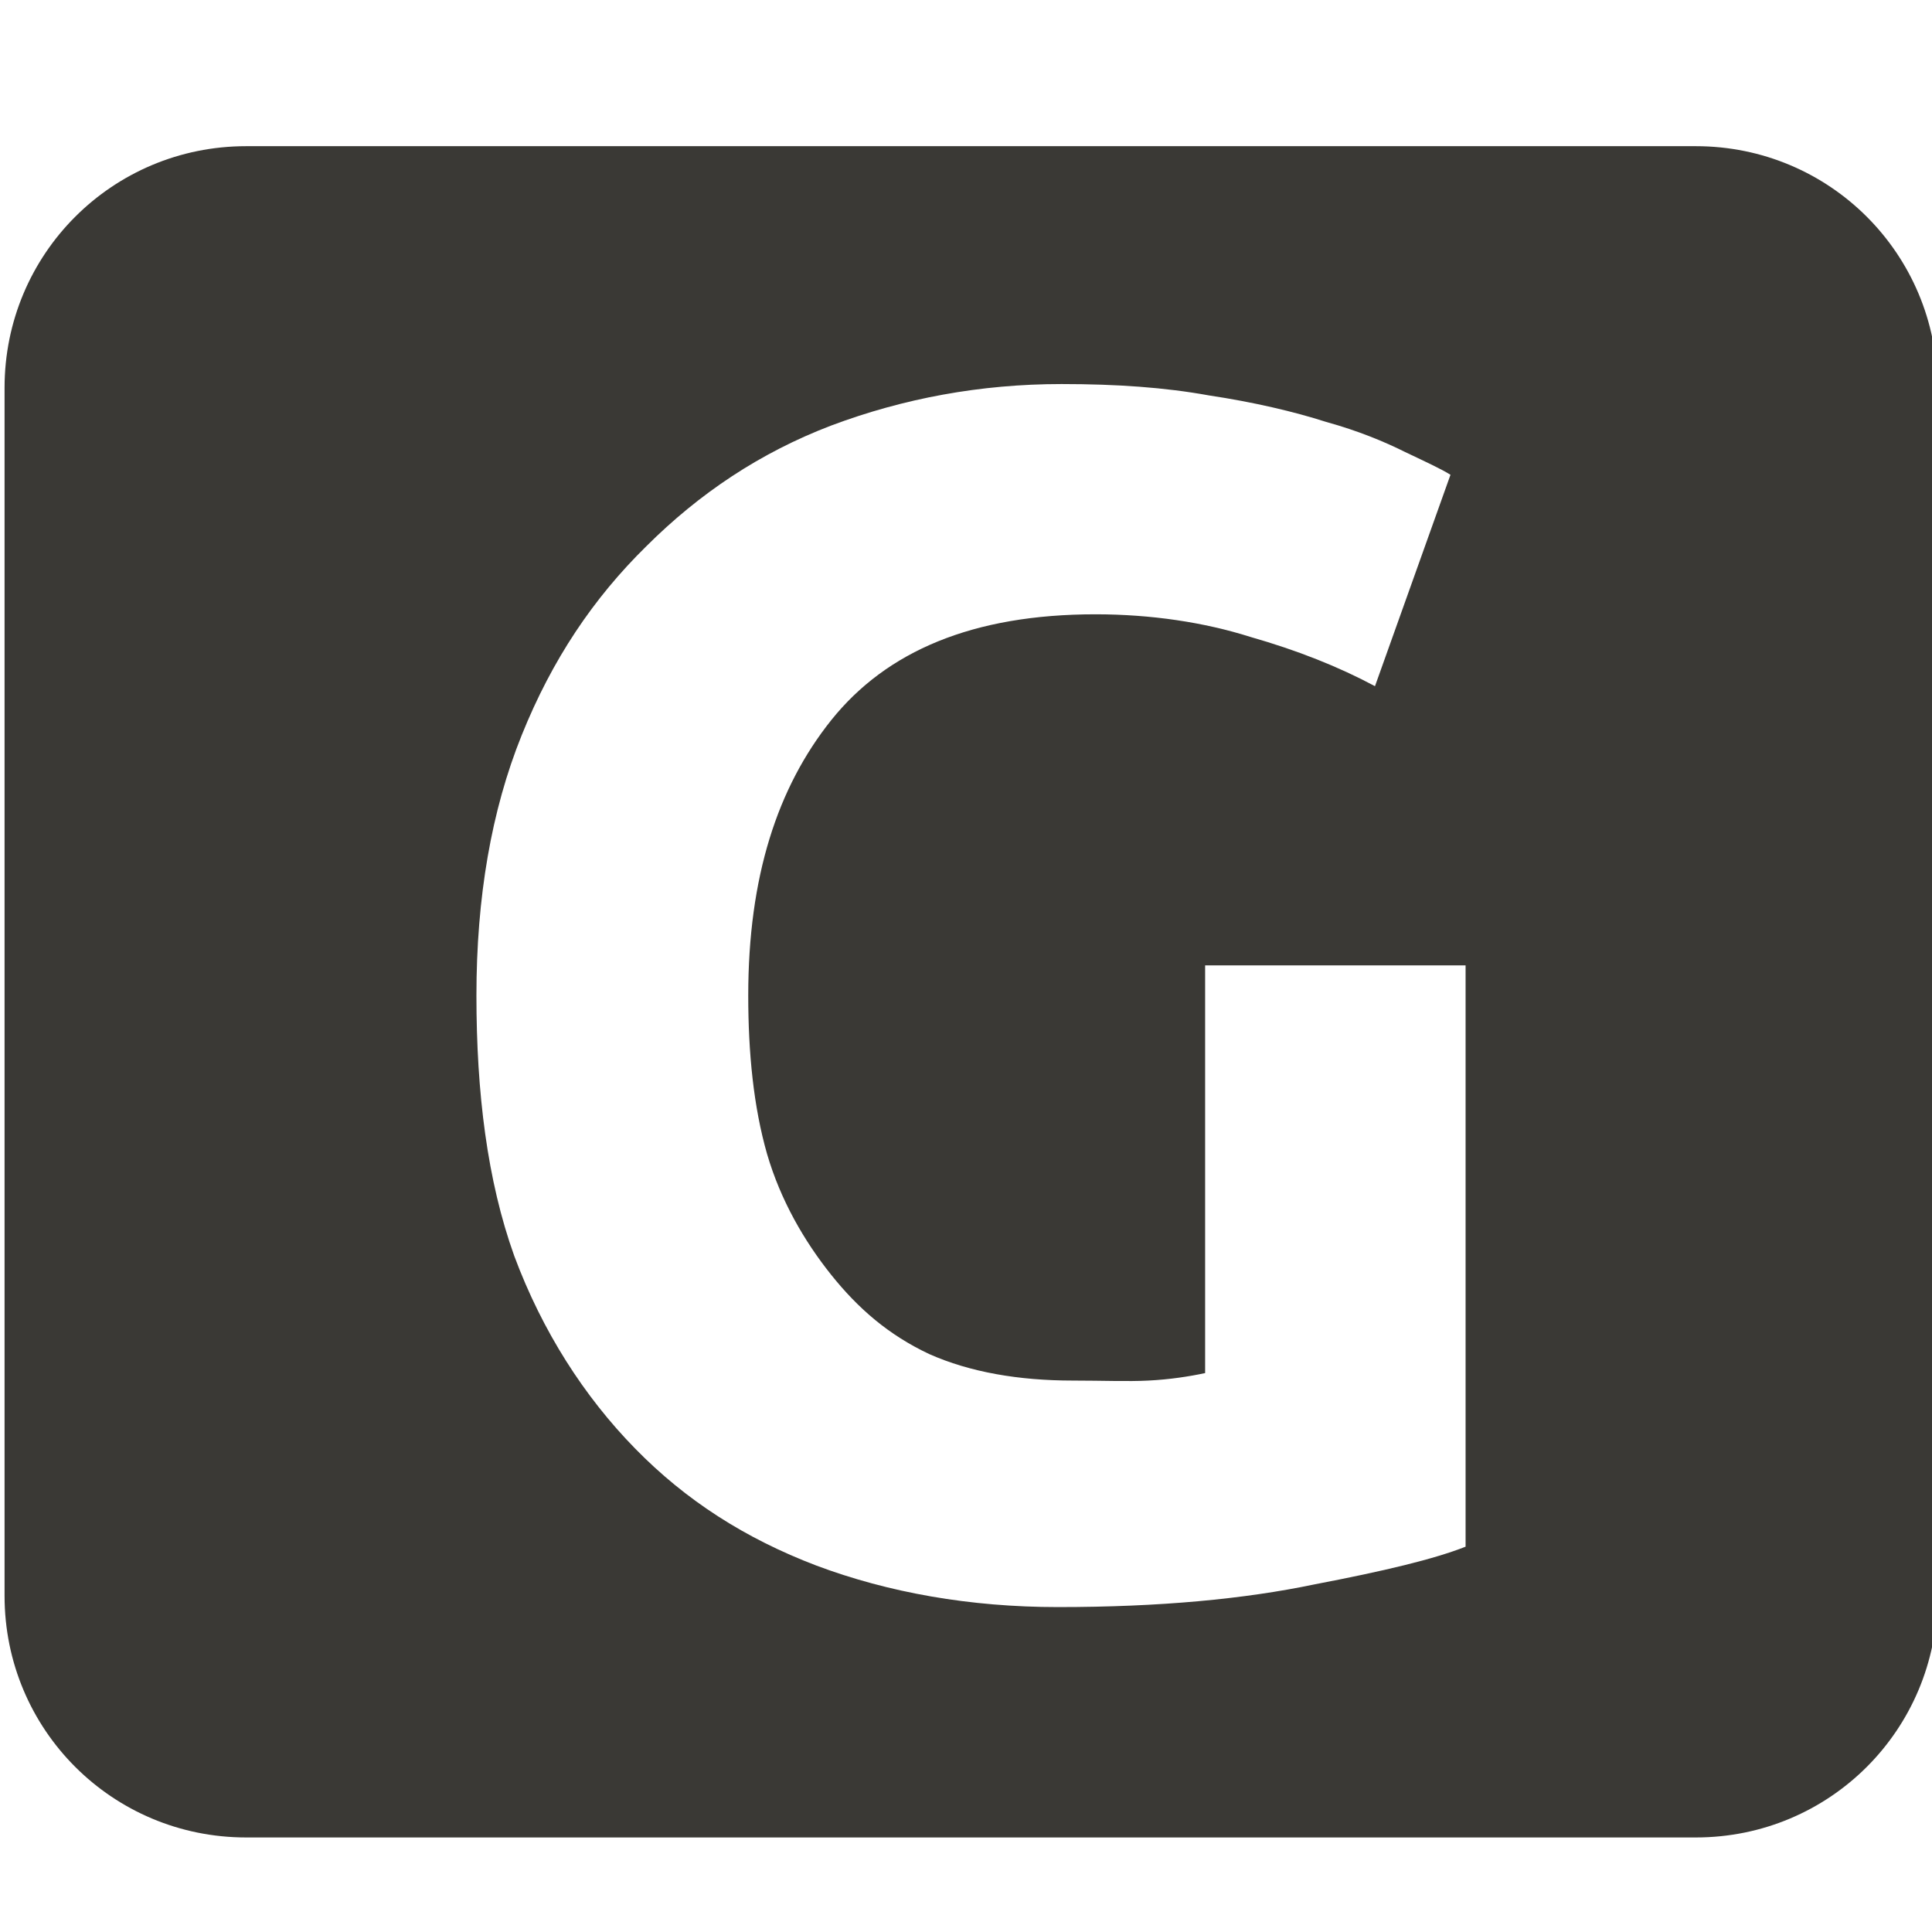
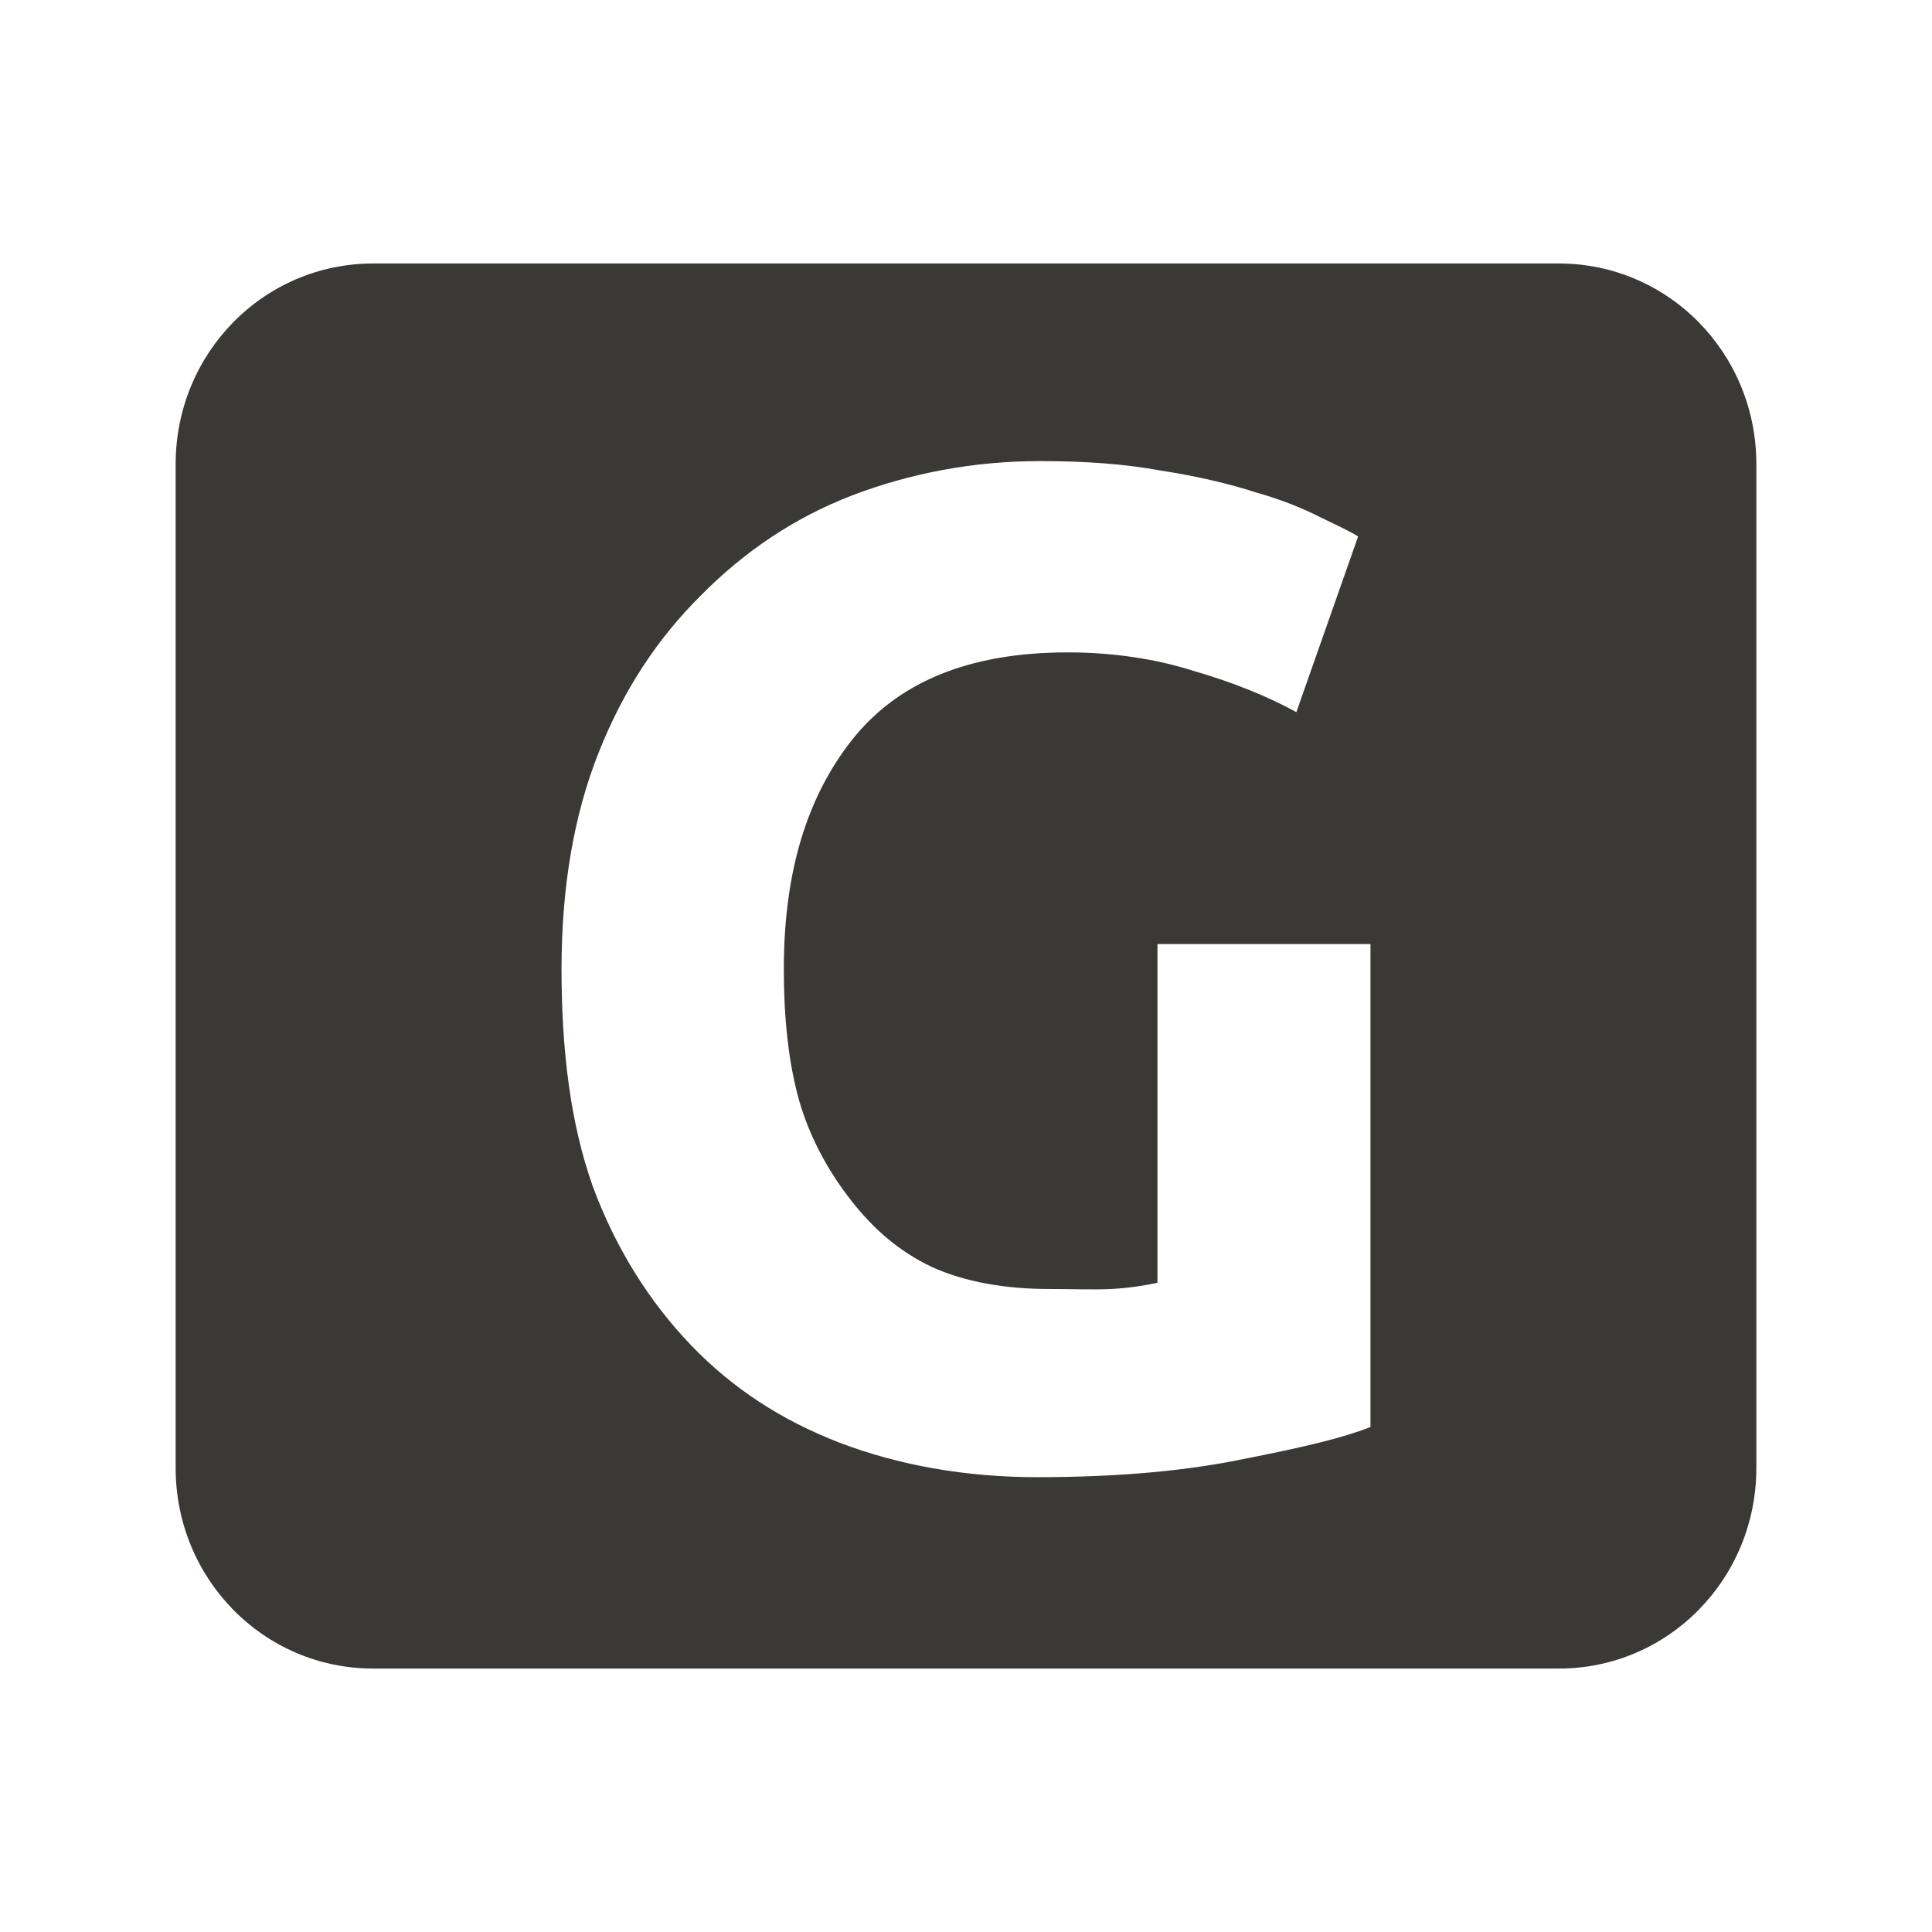
<svg xmlns="http://www.w3.org/2000/svg" xmlns:xlink="http://www.w3.org/1999/xlink" width="22" height="22" id="svg2" version="1.1">
  <defs id="defs4">
    <linearGradient gradientTransform="translate(-24.36126,-3.561305)" gradientUnits="userSpaceOnUse" xlink:href="#linearGradient3587-6-5" id="linearGradient2401" y2="18.561" x2="32.361" y1="4.561" x1="32.361" />
    <linearGradient id="linearGradient3587-6-5">
      <stop offset="0" style="stop-color:#000000;stop-opacity:1" id="stop3589-9-2" />
      <stop offset="1" style="stop-color:#363636;stop-opacity:1" id="stop3591-7-4" />
    </linearGradient>
    <linearGradient xlink:href="#linearGradient3587-6-5-1" id="linearGradient15268-2" gradientUnits="userSpaceOnUse" gradientTransform="translate(-24.36126,-3.579252)" x1="32.361" y1="4.561" x2="32.361" y2="18.561" />
    <linearGradient id="linearGradient3587-6-5-1">
      <stop offset="0" style="stop-color:#000000;stop-opacity:1" id="stop3589-9-2-0" />
      <stop offset="1" style="stop-color:#363636;stop-opacity:1" id="stop3591-7-4-5" />
    </linearGradient>
  </defs>
  <g id="layer1" transform="translate(0,-1030.362)">
-     <g id="layer1-7" transform="matrix(1.375635,0,0,1.375635,0.05193125,1029.318)" style="stroke:none">
+     <g id="layer1-7" transform="matrix(1.125,0,0,1.142857,2,1031.112)" style="stroke:none">
      <path style="fill:#3a3935;fill-opacity:1;fill-rule:nonzero;stroke:none;stroke-width:1.077;marker:none;visibility:visible;display:inline;overflow:visible;enable-background:accumulate" d="m 2,0.969 c -1.108,0 -2,0.892 -2,2 l 0,10 c 0,1.108 0.892,2 2,2 l 12,0 c 1.108,0 2,-0.892 2,-2 l 0,-10 c 0,-1.108 -0.892,-2 -2,-2 l -12,0 z M 8.75,2.938 c 0.457,9.9e-6 0.855,0.028 1.219,0.094 0.373,0.056 0.707,0.135 0.969,0.219 0.271,0.075 0.488,0.166 0.656,0.25 0.177,0.084 0.3,0.141 0.375,0.188 l -0.625,1.75 C 11.045,5.279 10.704,5.143 10.312,5.031 9.93,4.91 9.489,4.844 9.031,4.844 8.014,4.844 7.301,5.149 6.844,5.719 6.396,6.279 6.156,7.02 6.156,8 c -3e-6,0.476 0.044,0.921 0.156,1.312 0.112,0.383 0.307,0.72 0.531,1 0.224,0.28 0.476,0.498 0.812,0.656 0.336,0.149 0.739,0.219 1.188,0.219 0.243,2e-6 0.457,0.009 0.625,0 C 9.646,11.178 9.807,11.153 9.938,11.125 l 0,-3.375 2.156,0 0,4.812 c -0.261,0.103 -0.671,0.201 -1.25,0.312 -0.579,0.121 -1.276,0.188 -2.125,0.188 -0.728,0 -1.403,-0.12 -2,-0.344 -0.588,-0.224 -1.08,-0.539 -1.5,-0.969 -0.42,-0.429 -0.767,-0.968 -1,-1.594 C 3.995,9.531 3.906,8.803 3.906,8 3.906,7.188 4.029,6.469 4.281,5.844 4.533,5.218 4.874,4.711 5.312,4.281 5.751,3.843 6.256,3.505 6.844,3.281 7.441,3.057 8.078,2.938 8.75,2.938 z" transform="translate(0,1)" id="rect2386" />
    </g>
  </g>
</svg>
